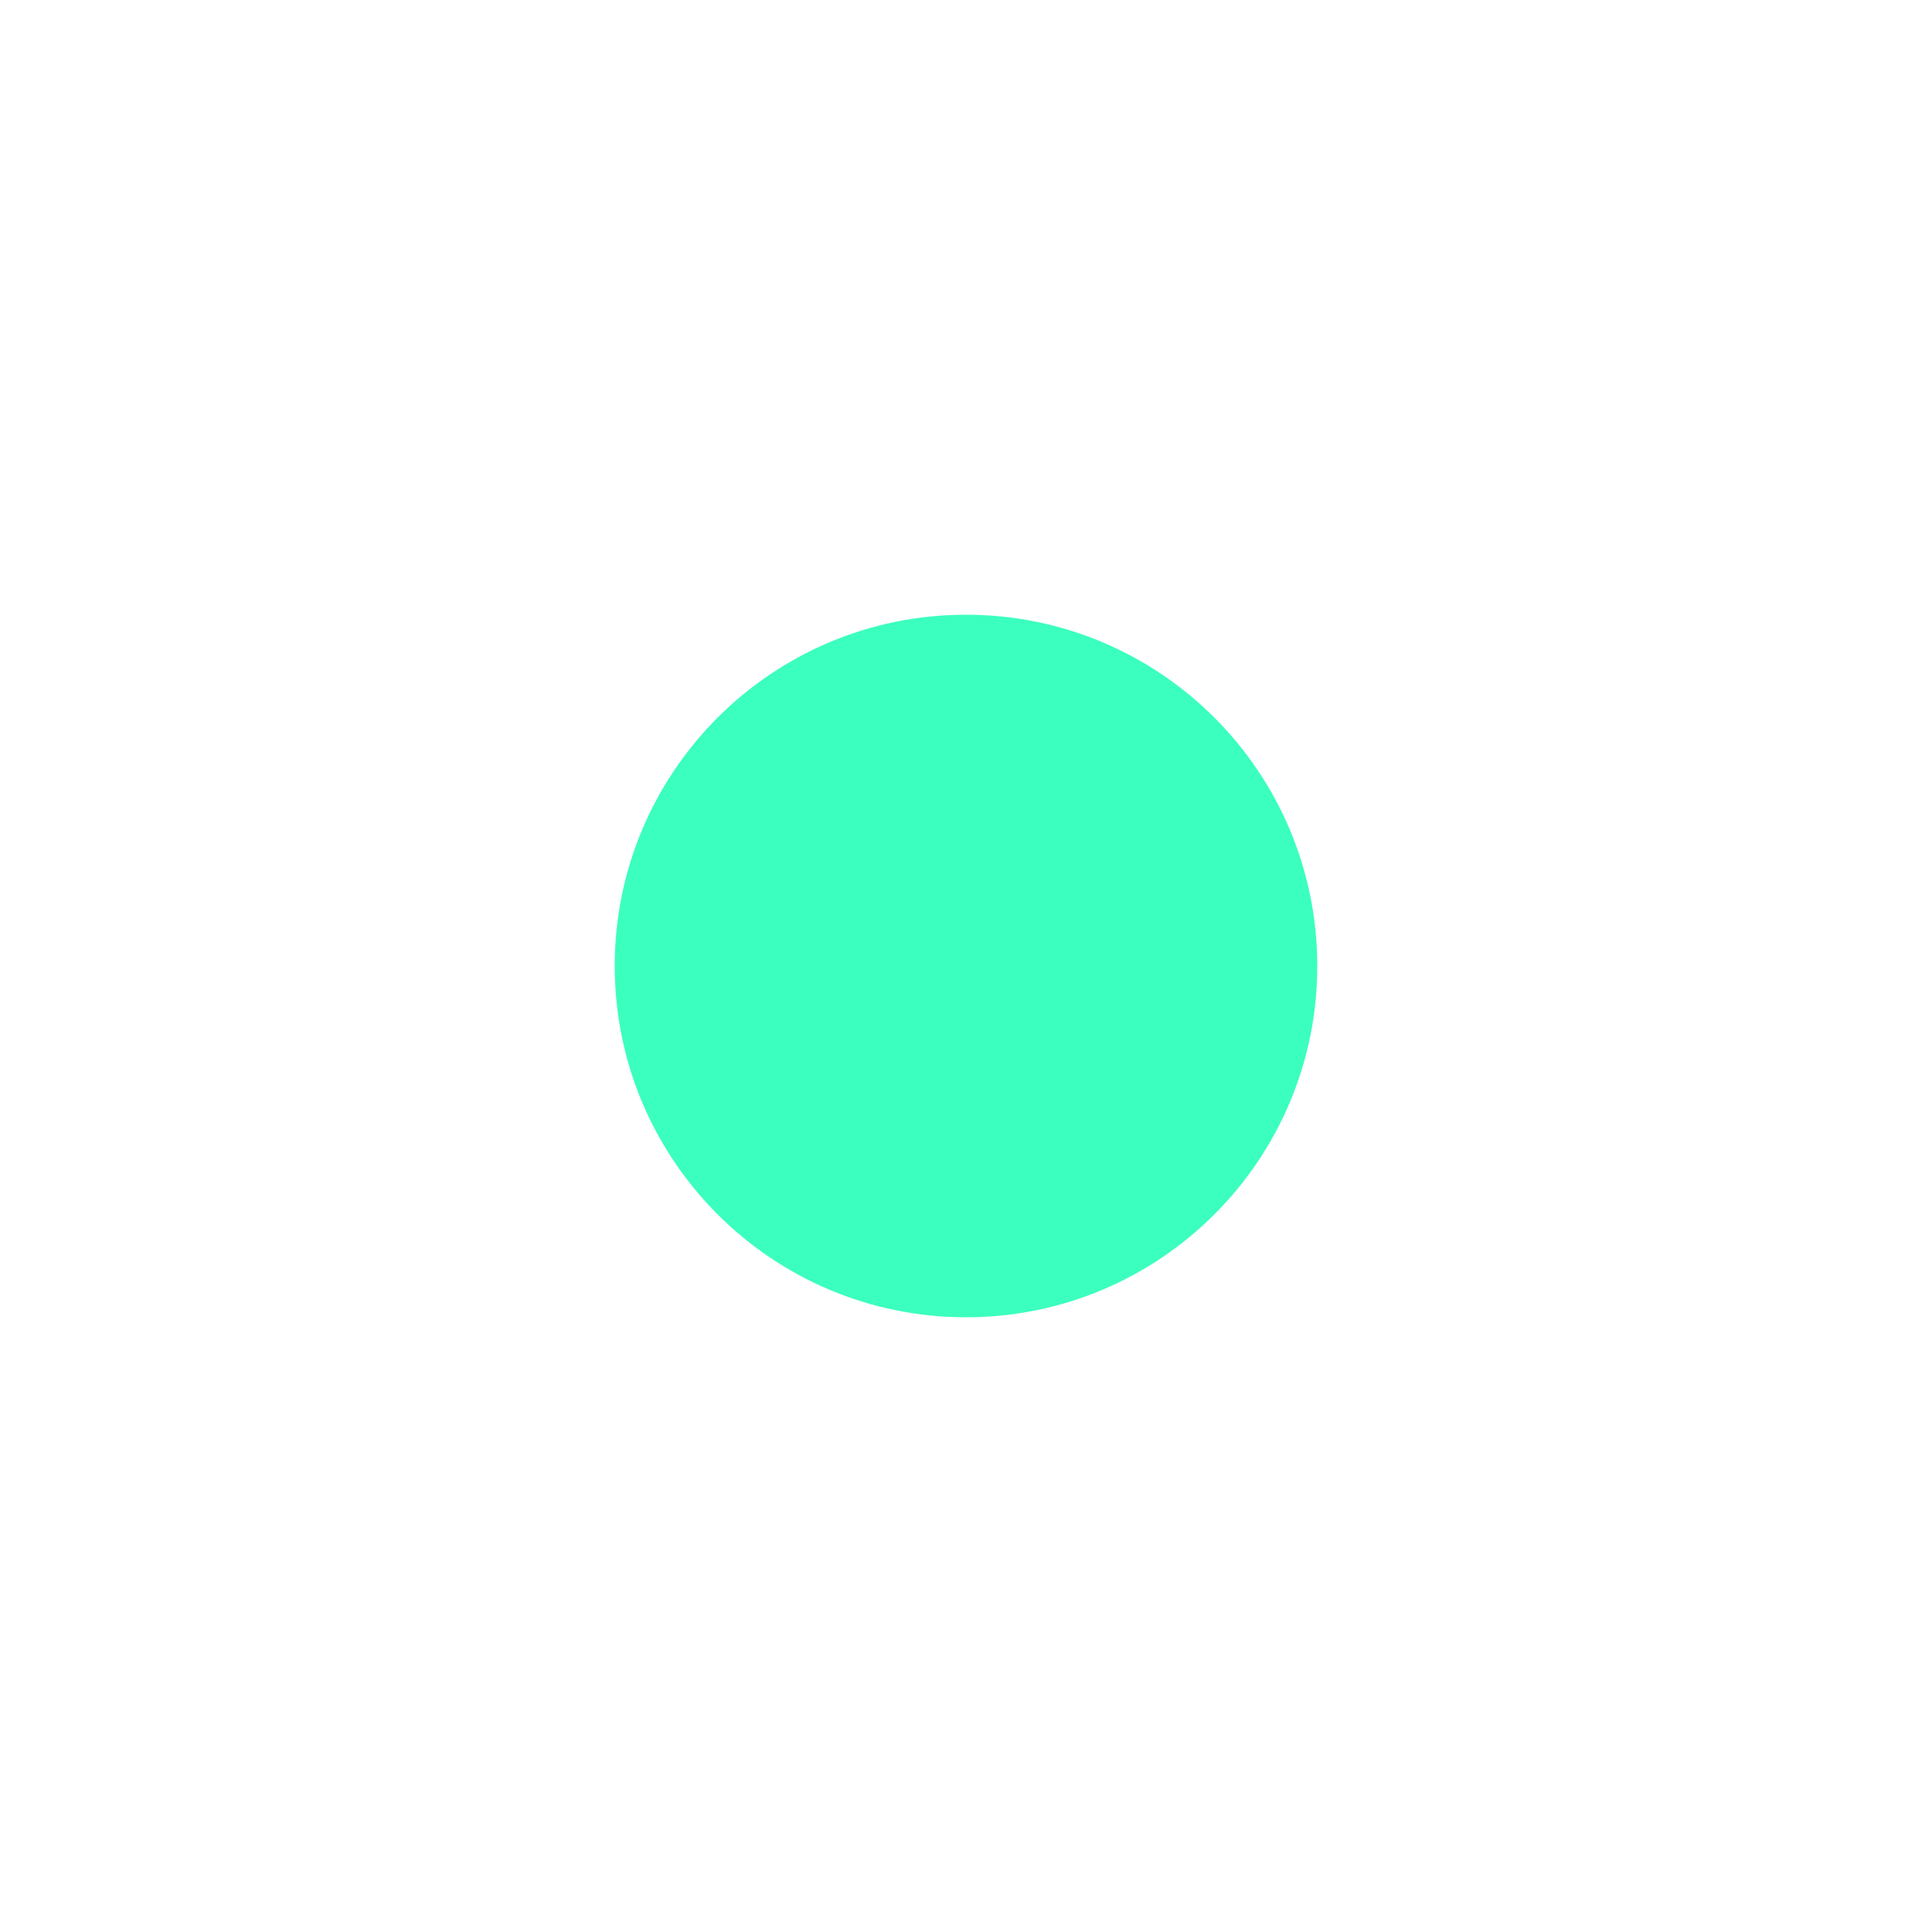
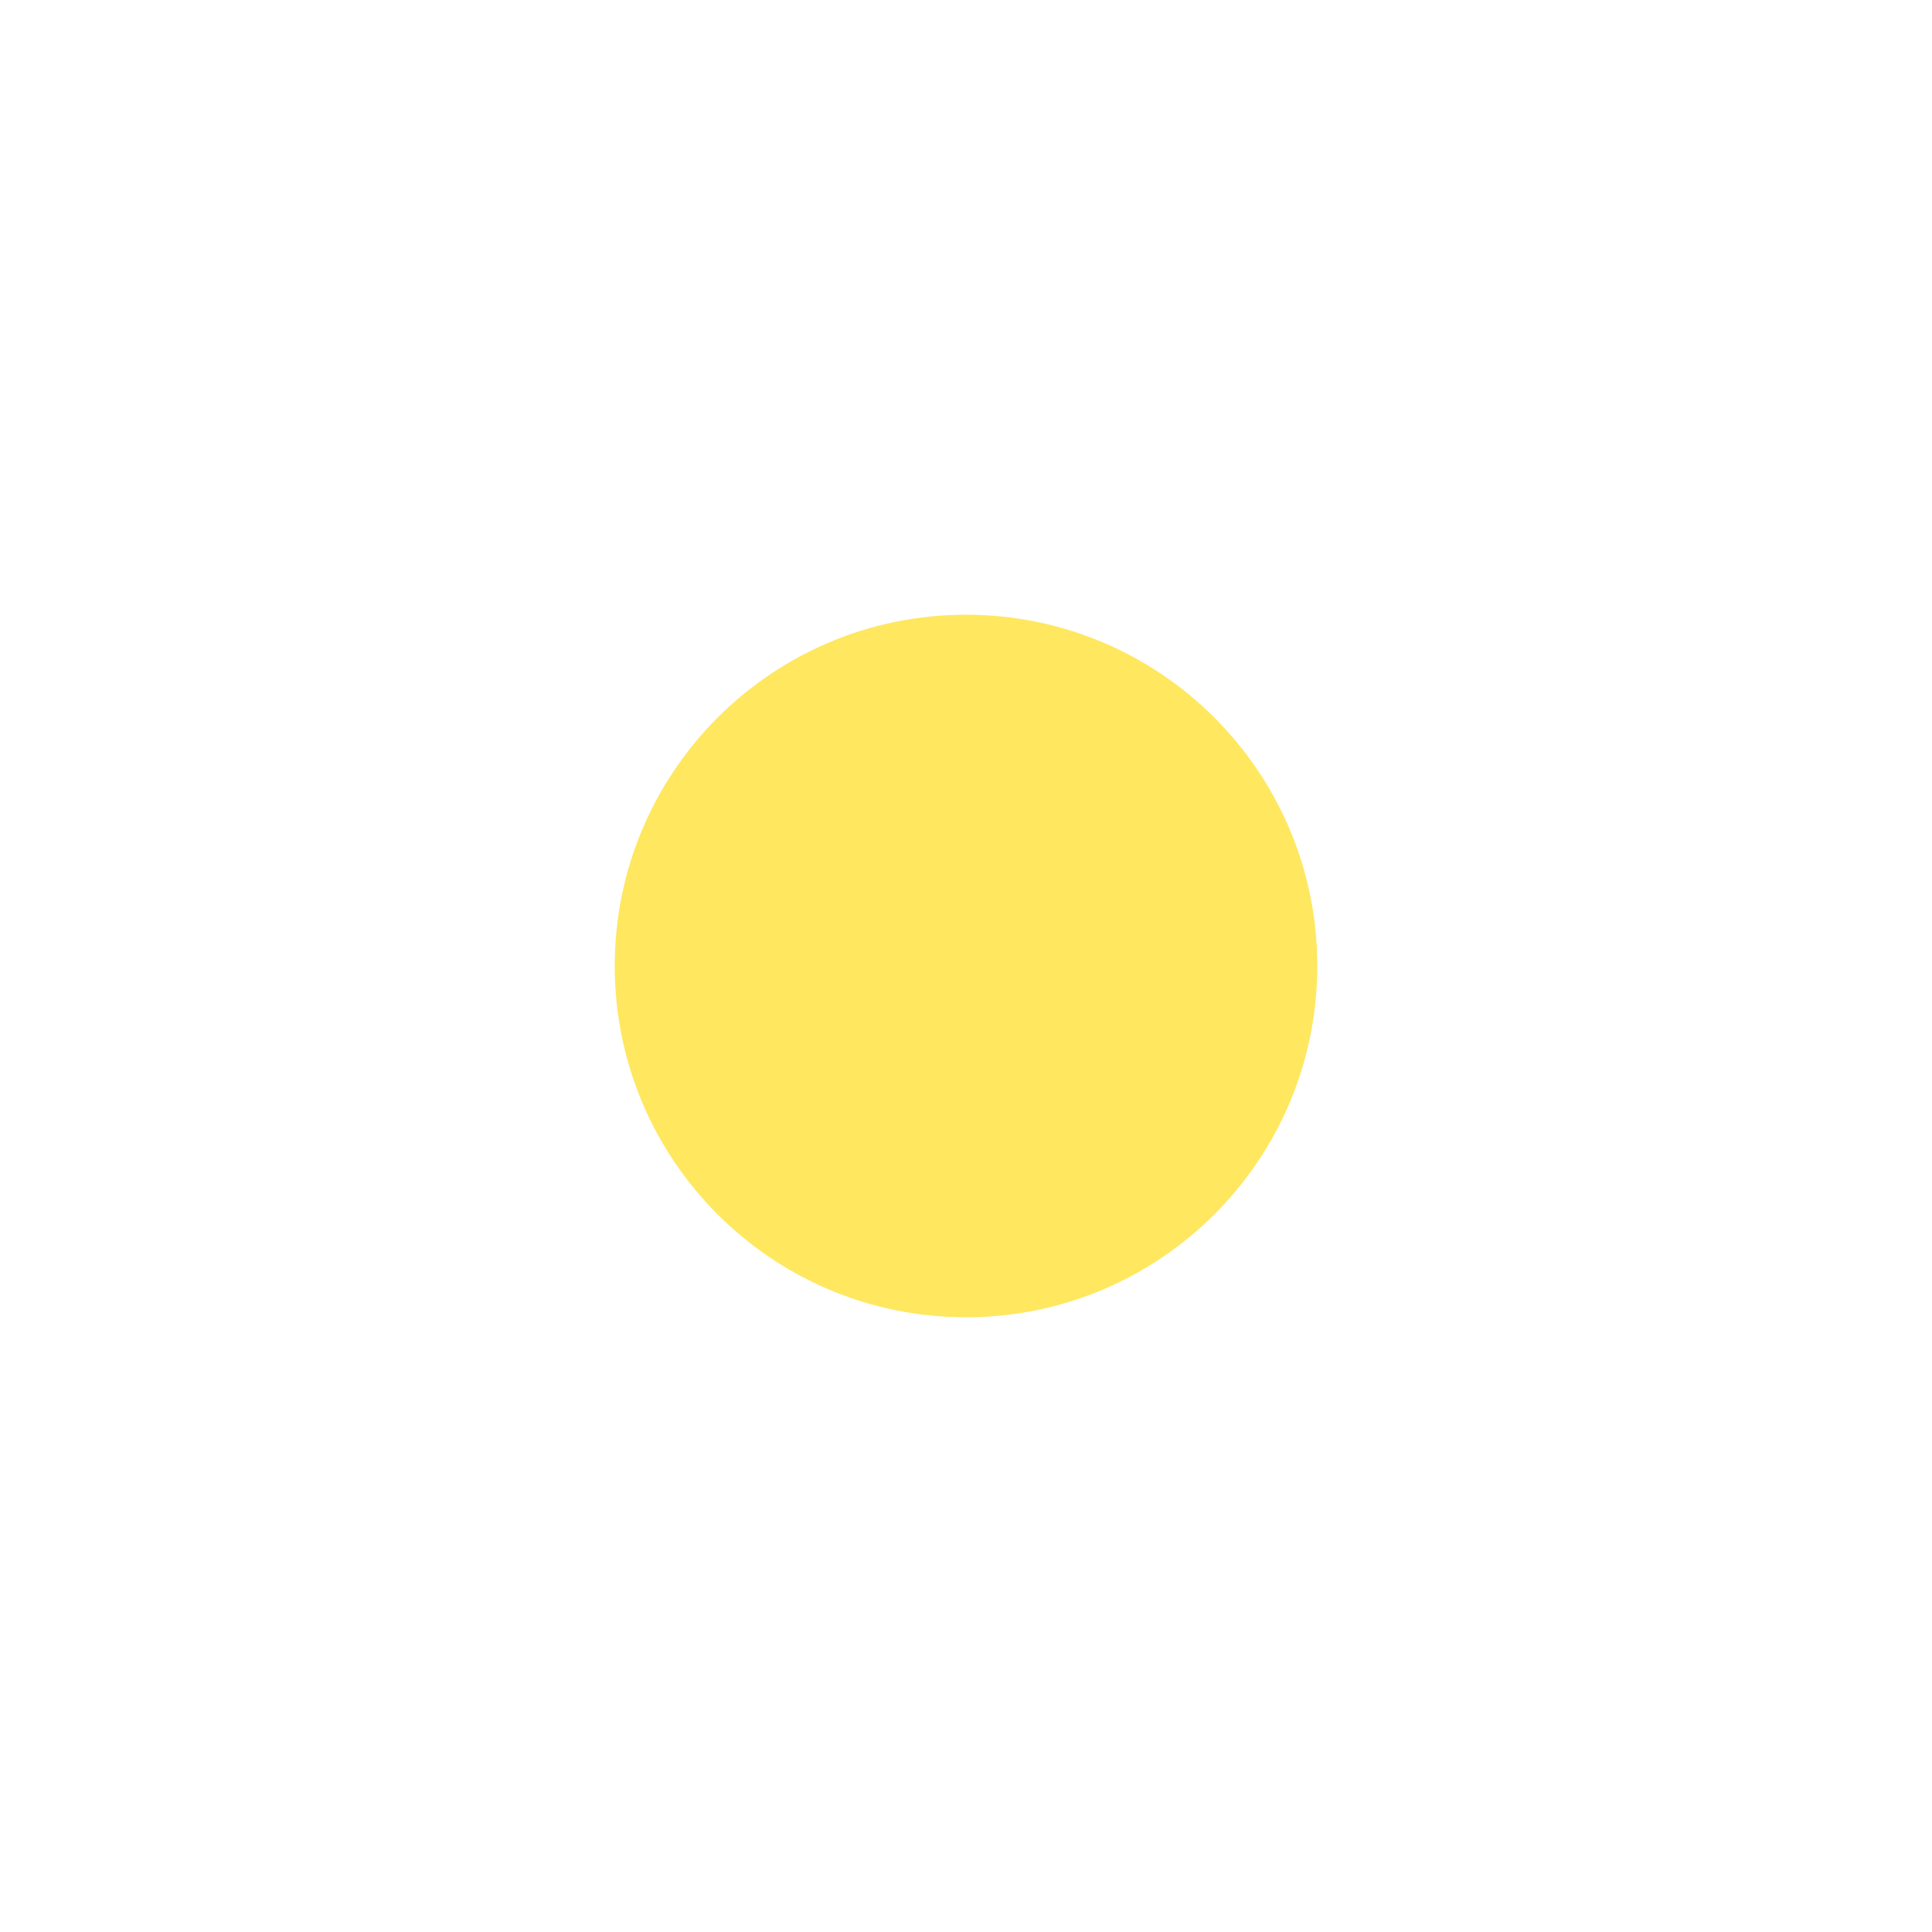
- <svg xmlns="http://www.w3.org/2000/svg" width="62" height="62" viewBox="0 0 22 22">
+ <svg xmlns="http://www.w3.org/2000/svg" width="32" height="32" viewBox="0 0 22 22">
  <g id="cursor" transform="translate(-2 -2)">
    <g id="Grupo_1" data-name="Grupo 1">
-       <path id="Trazado_1" data-name="Trazado 1" d="M9,13a4,4,0,1,1,4,4A4,4,0,0,1,9,13Z" fill="#3bffbe" />
+       <path id="Trazado_1" data-name="Trazado 1" d="M9,13a4,4,0,1,1,4,4A4,4,0,0,1,9,13Z" fill="#ffe75f" />
    </g>
    <path id="Trazado_2" data-name="Trazado 2" d="M13,2h0V5.3h0" />
    <path id="Trazado_3" data-name="Trazado 3" d="M13,20.7h0V24h0" />
    <path id="Trazado_4" data-name="Trazado 4" d="M24,13H20.7" />
    <path id="Trazado_5" data-name="Trazado 5" d="M5.3,13H2" />
    <path id="Trazado_6" data-name="Trazado 6" d="M20.8,5.2h0L18.4,7.6h0" />
    <path id="Trazado_7" data-name="Trazado 7" d="M7.6,18.4h0L5.2,20.8h0" />
    <path id="Trazado_8" data-name="Trazado 8" d="M20.8,20.8h0l-2.4-2.4h0" />
    <path id="Trazado_9" data-name="Trazado 9" d="M7.6,7.6h0L5.2,5.2h0" />
  </g>
</svg>
